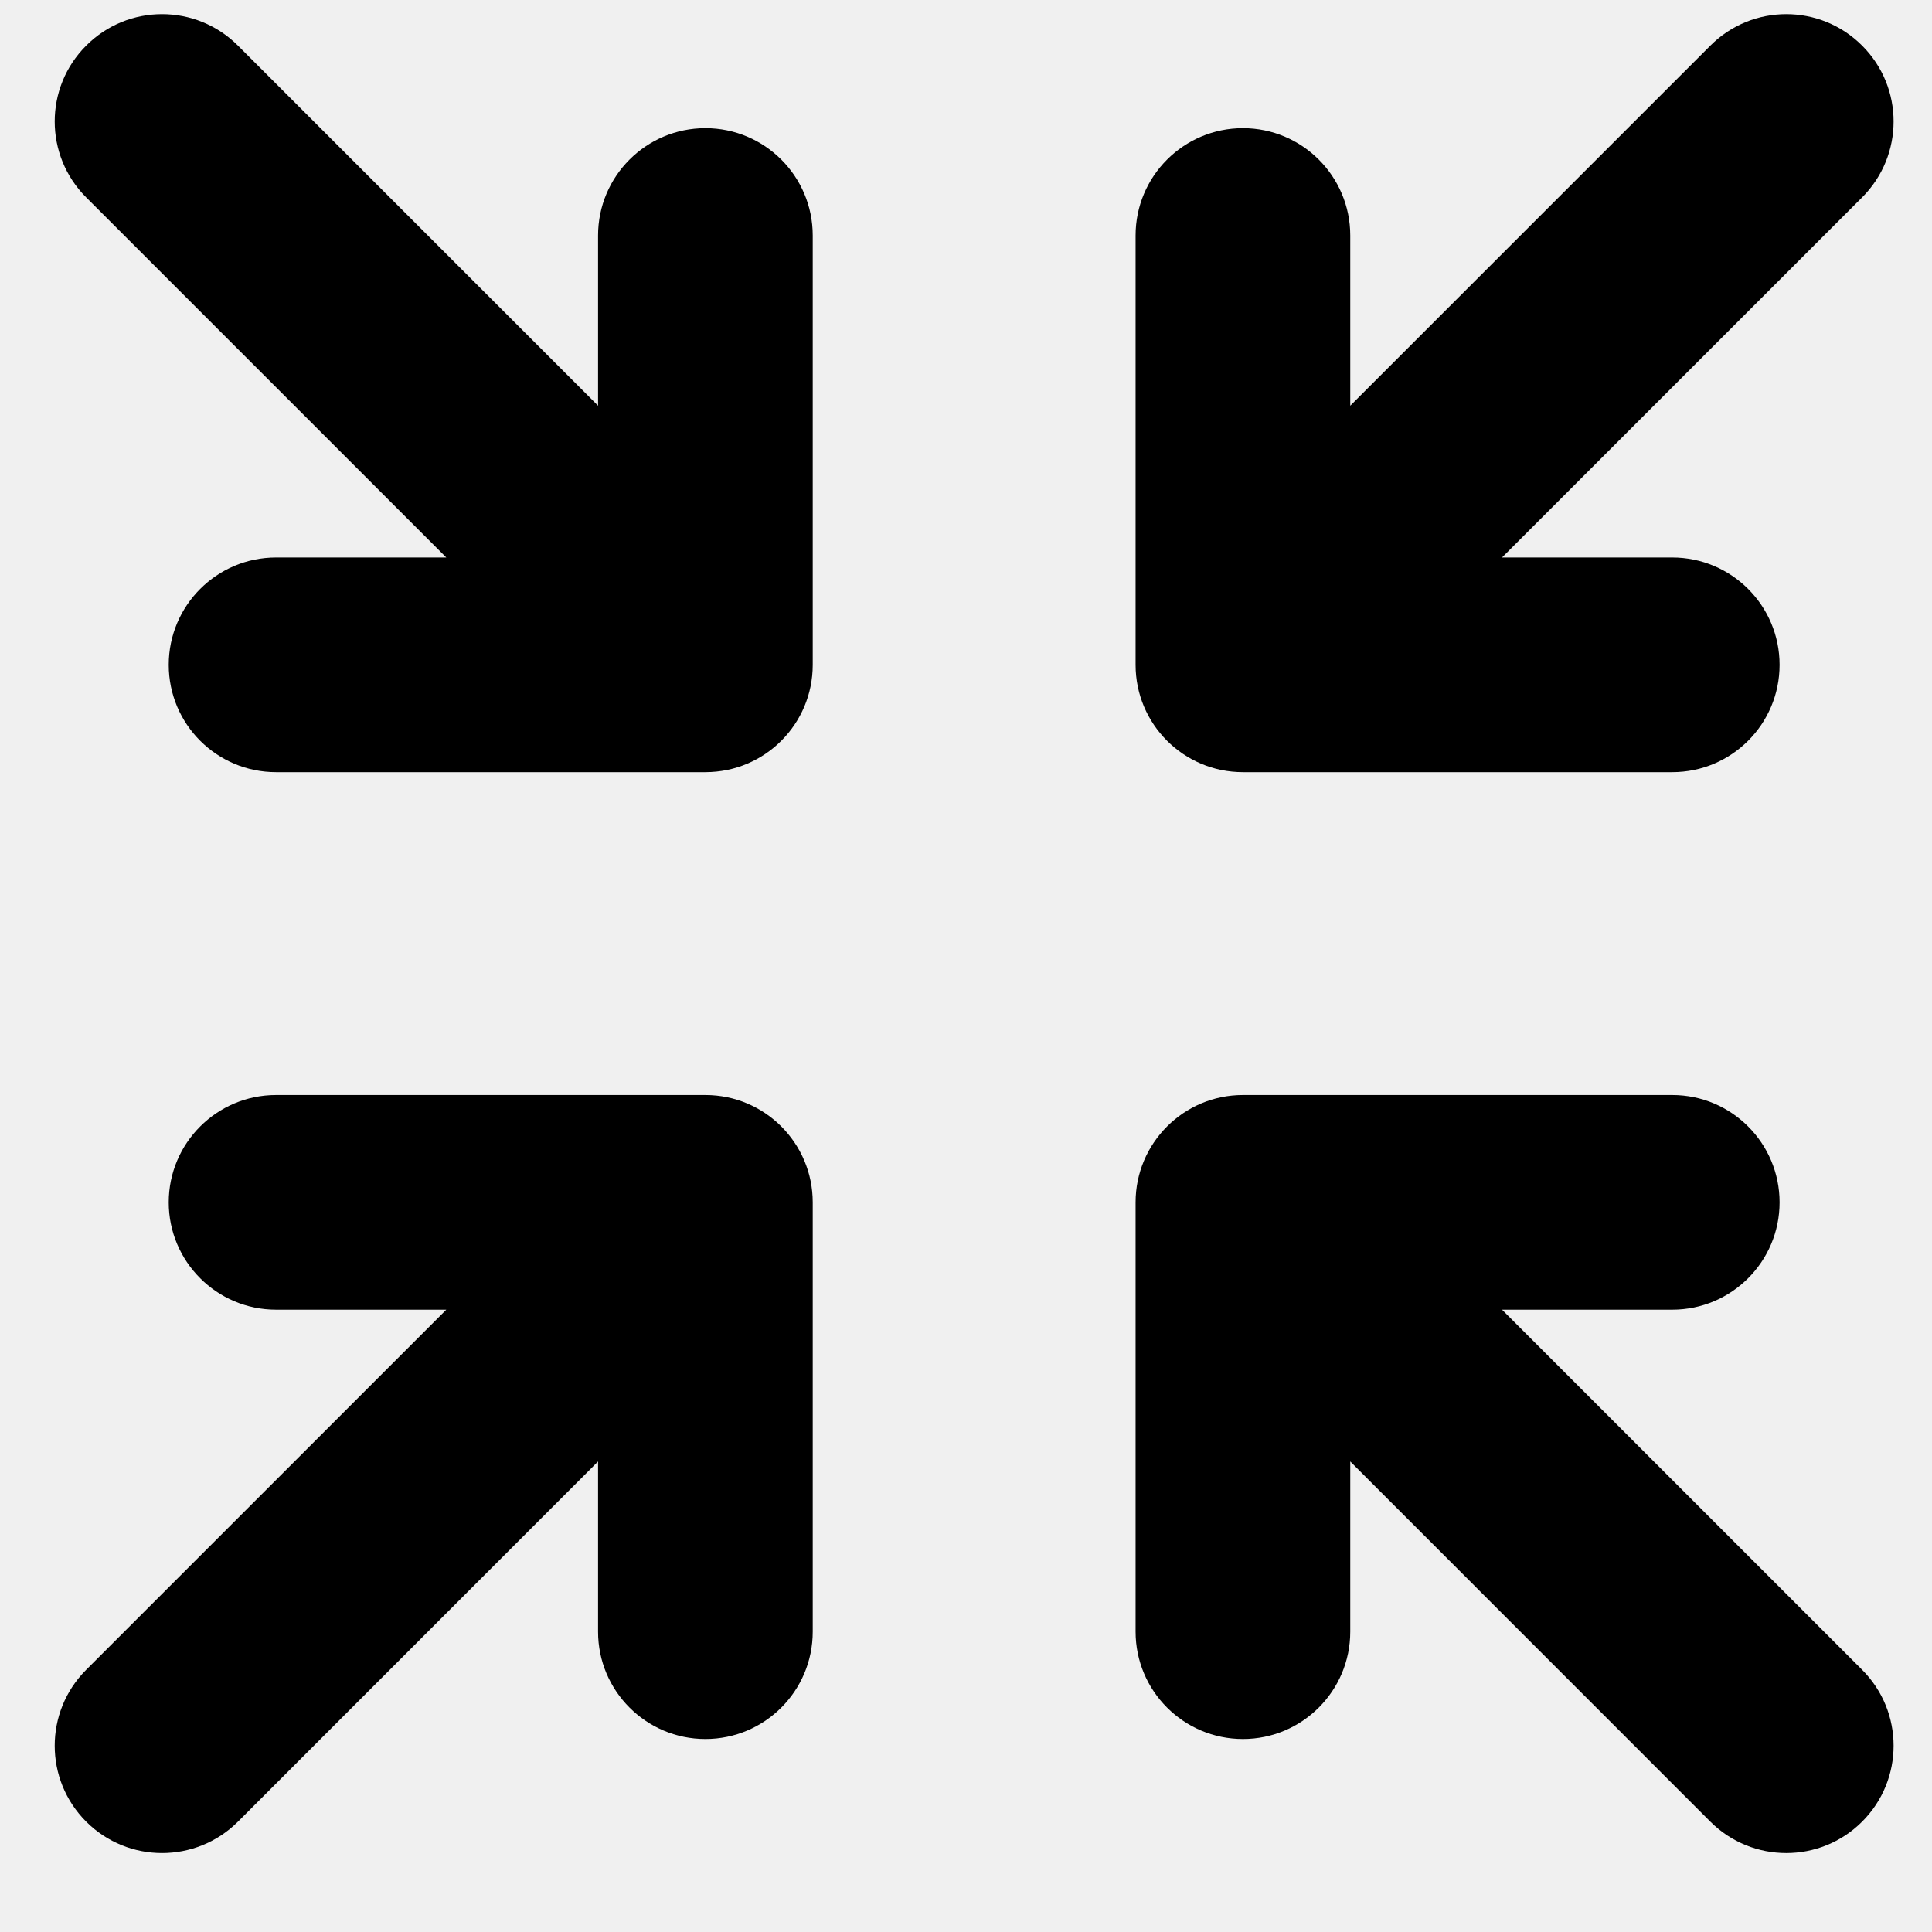
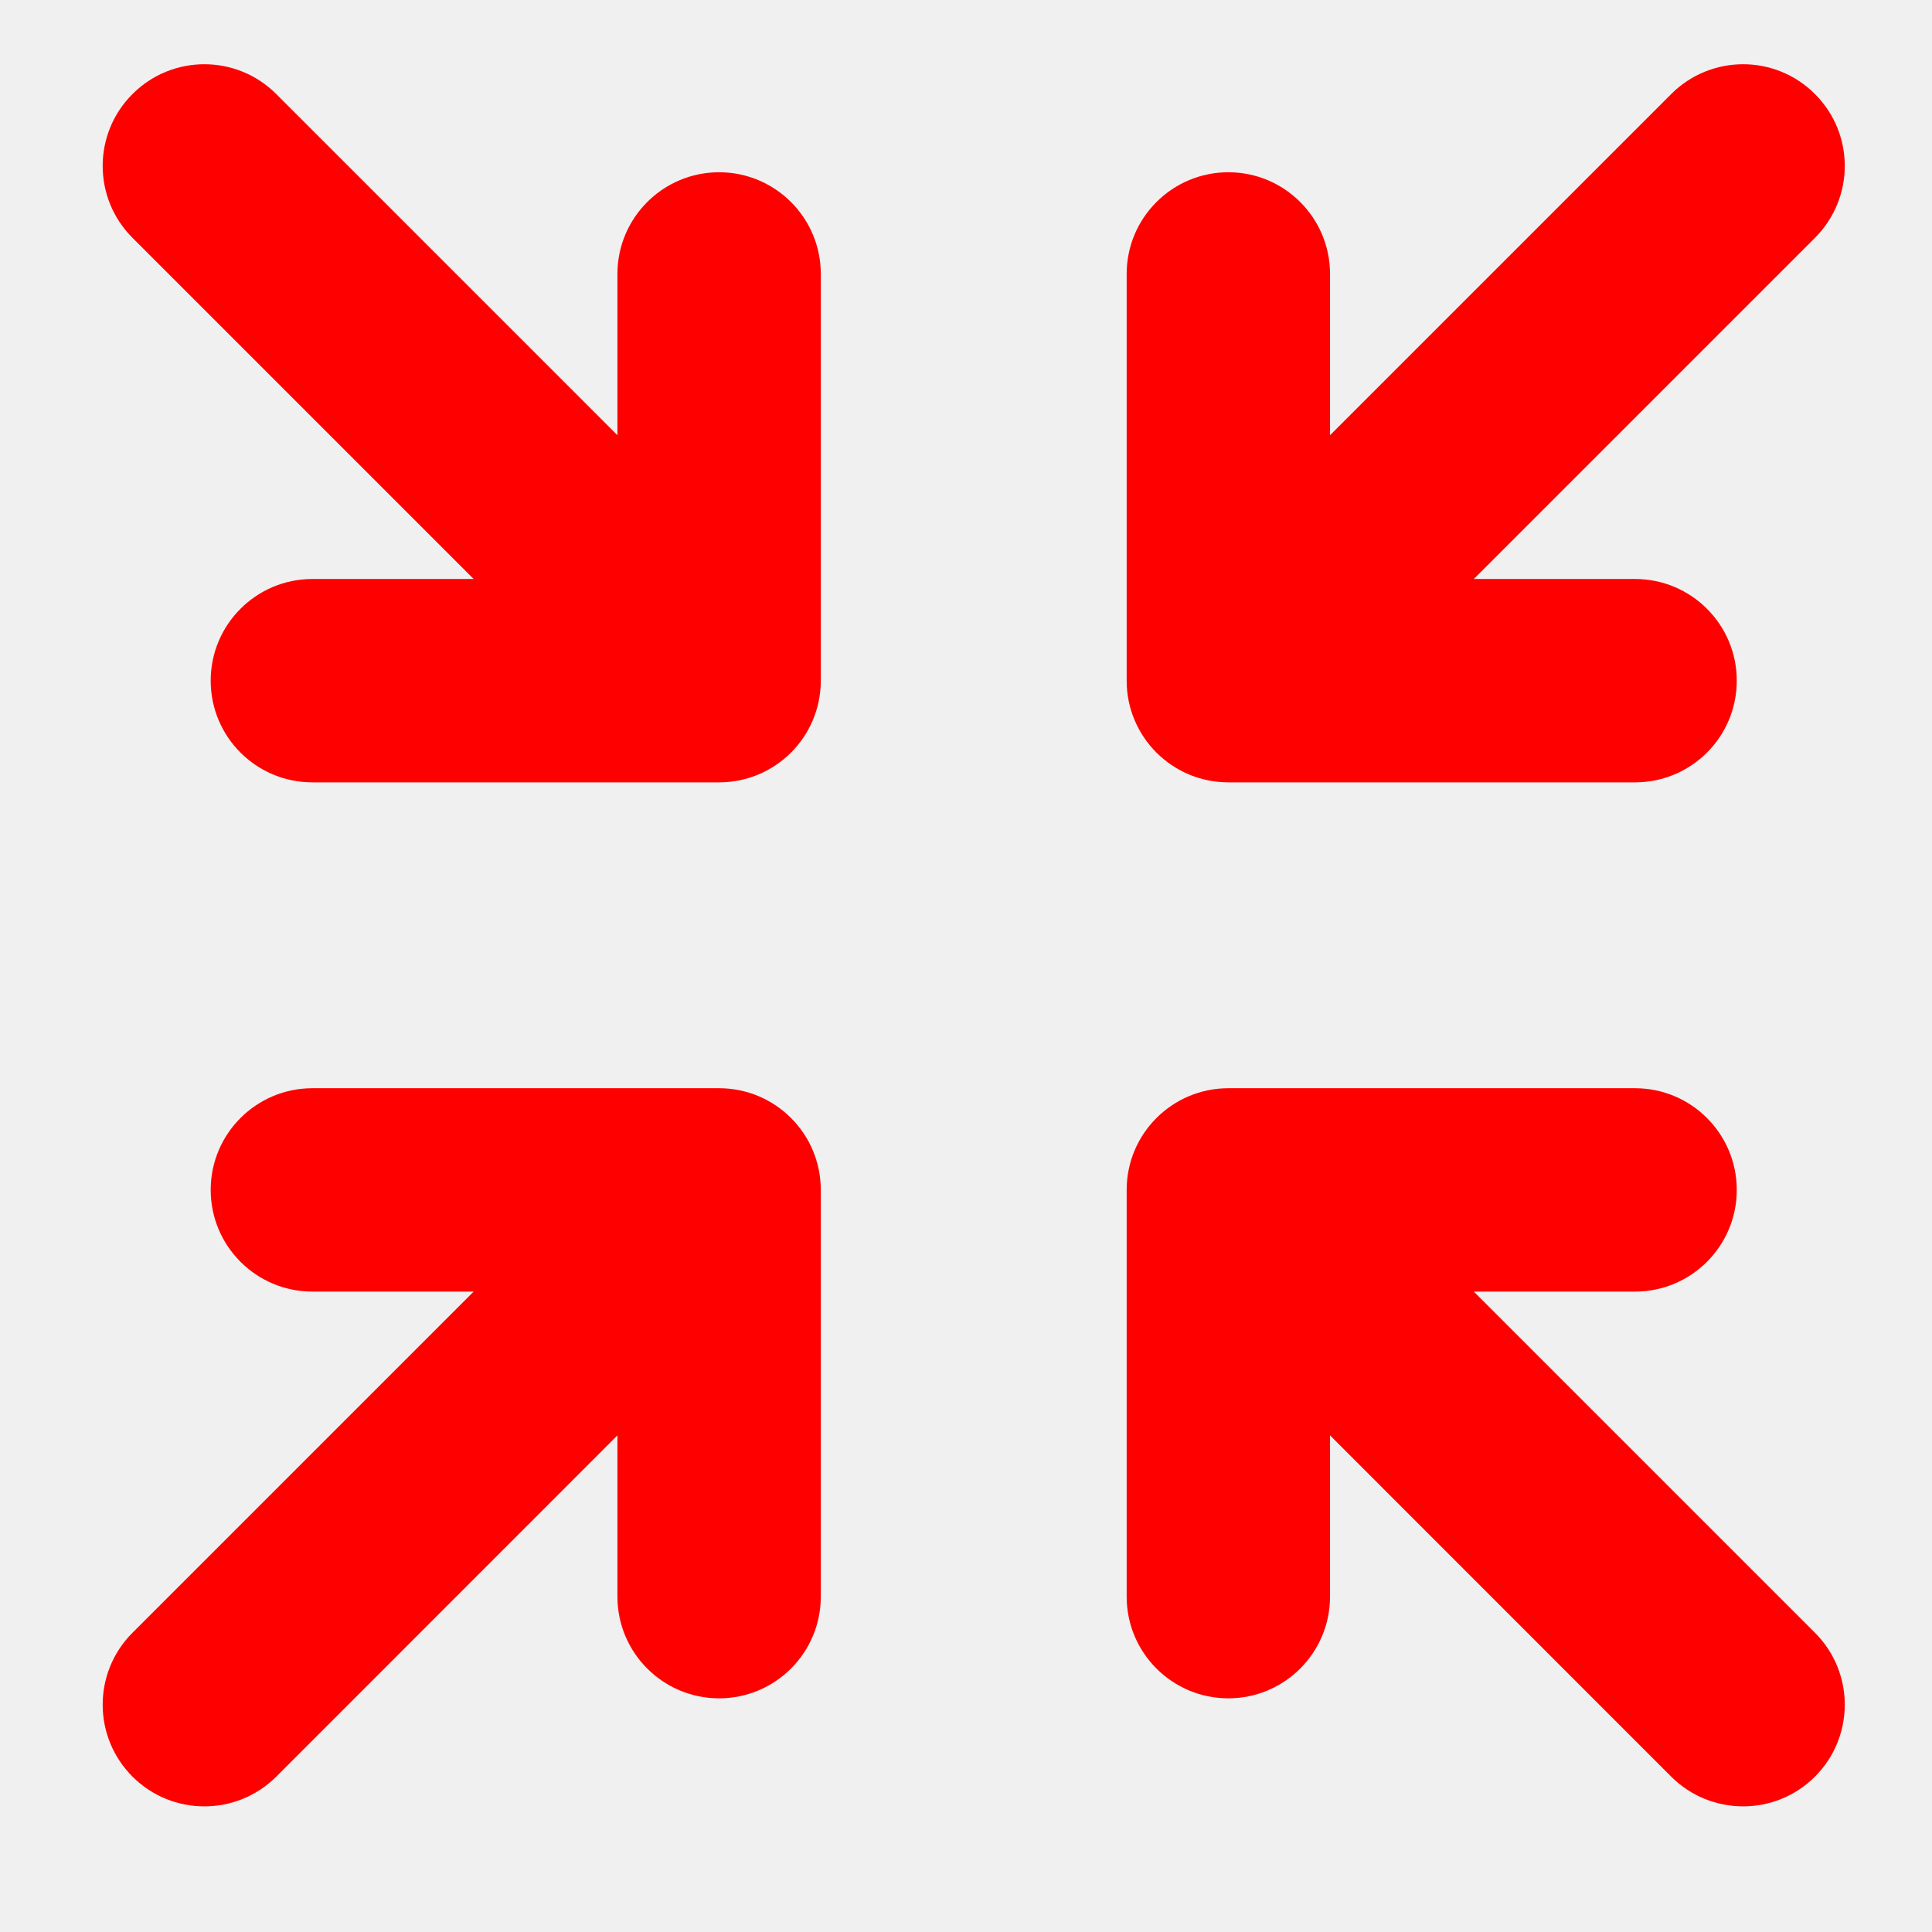
- <svg xmlns="http://www.w3.org/2000/svg" width="18" height="18" viewBox="0 0 18 18" fill="none">
-   <path fill-rule="evenodd" clip-rule="evenodd" d="M7.572 2.194V6.194C7.572 6.747 7.125 7.194 6.572 7.194L2.572 7.194C2.02 7.194 1.572 6.747 1.572 6.194C1.572 5.642 2.02 5.194 2.572 5.194L4.158 5.194L0.803 1.839C0.412 1.448 0.412 0.815 0.803 0.425C1.193 0.034 1.826 0.034 2.217 0.425L5.572 3.78V2.194C5.572 1.642 6.02 1.194 6.572 1.194C7.125 1.194 7.572 1.642 7.572 2.194ZM11.58 7.194H15.58C16.132 7.194 16.58 6.747 16.58 6.194C16.58 5.642 16.132 5.194 15.58 5.194H13.994L17.349 1.839C17.74 1.448 17.74 0.815 17.349 0.425C16.959 0.034 16.326 0.034 15.935 0.425L12.58 3.78L12.58 2.194C12.58 1.642 12.132 1.194 11.58 1.194C11.028 1.194 10.58 1.642 10.58 2.194L10.58 6.194C10.58 6.747 11.028 7.194 11.58 7.194ZM6.572 10.202H2.572C2.02 10.202 1.572 10.65 1.572 11.202C1.572 11.754 2.02 12.202 2.572 12.202H4.158L0.803 15.557C0.412 15.948 0.412 16.581 0.803 16.972C1.193 17.362 1.826 17.362 2.217 16.972L5.572 13.616L5.572 15.202C5.572 15.754 6.02 16.202 6.572 16.202C7.125 16.202 7.572 15.754 7.572 15.202L7.572 11.202C7.572 10.65 7.125 10.202 6.572 10.202ZM10.58 11.202V15.202C10.58 15.754 11.028 16.202 11.58 16.202C12.132 16.202 12.58 15.754 12.58 15.202V13.616L15.935 16.972C16.326 17.362 16.959 17.362 17.349 16.972C17.74 16.581 17.74 15.948 17.349 15.557L13.994 12.202L15.58 12.202C16.132 12.202 16.58 11.754 16.58 11.202C16.58 10.65 16.132 10.202 15.58 10.202L11.58 10.202C11.028 10.202 10.58 10.65 10.58 11.202Z" fill="black" />
+ <svg xmlns="http://www.w3.org/2000/svg" width="19" height="19" viewBox="0 0 19 19" fill="none">
+   <g clip-path="url(#clip0_1_28)">
+     <path fill-rule="evenodd" clip-rule="evenodd" d="M8.072 2.694V6.694C8.072 7.247 7.624 7.694 7.072 7.694H3.072C2.52 7.694 2.072 7.247 2.072 6.694C2.072 6.142 2.52 5.694 3.072 5.694H4.658L1.303 2.339C0.912 1.948 0.912 1.315 1.303 0.925C1.693 0.534 2.326 0.534 2.717 0.925L6.072 4.28V2.694C6.072 2.142 6.52 1.694 7.072 1.694C7.624 1.694 8.072 2.142 8.072 2.694ZM12.08 7.694H16.08C16.632 7.694 17.08 7.247 17.08 6.694C17.08 6.142 16.632 5.694 16.08 5.694H14.494L17.849 2.339C18.24 1.948 18.24 1.315 17.849 0.925C17.459 0.534 16.826 0.534 16.435 0.925L13.08 4.28L13.08 2.694C13.08 2.142 12.632 1.694 12.08 1.694C11.528 1.694 11.08 2.142 11.08 2.694L11.08 6.694C11.08 7.247 11.528 7.694 12.08 7.694ZM7.072 10.702H3.072C2.52 10.702 2.072 11.15 2.072 11.702C2.072 12.254 2.52 12.702 3.072 12.702H4.658L1.303 16.057C0.912 16.448 0.912 17.081 1.303 17.472C1.693 17.862 2.326 17.862 2.717 17.472L6.072 14.116V15.702C6.072 16.254 6.52 16.702 7.072 16.702C7.624 16.702 8.072 16.254 8.072 15.702V11.702C8.072 11.15 7.625 10.702 7.072 10.702ZM11.08 11.702V15.702C11.08 16.254 11.528 16.702 12.08 16.702C12.632 16.702 13.08 16.254 13.08 15.702V14.116L16.435 17.472C16.826 17.862 17.459 17.862 17.849 17.472C18.24 17.081 18.24 16.448 17.849 16.057L14.494 12.702H16.08C16.632 12.702 17.08 12.254 17.08 11.702C17.08 11.15 16.632 10.702 16.08 10.702H12.08C11.528 10.702 11.08 11.15 11.08 11.702Z" fill="#FF0000" />
+   </g>
+   <defs>
+     <clipPath id="clip0_1_28">
+       <rect width="18" height="18" fill="white" transform="translate(0.5 0.5)" />
+     </clipPath>
+   </defs>
</svg>
